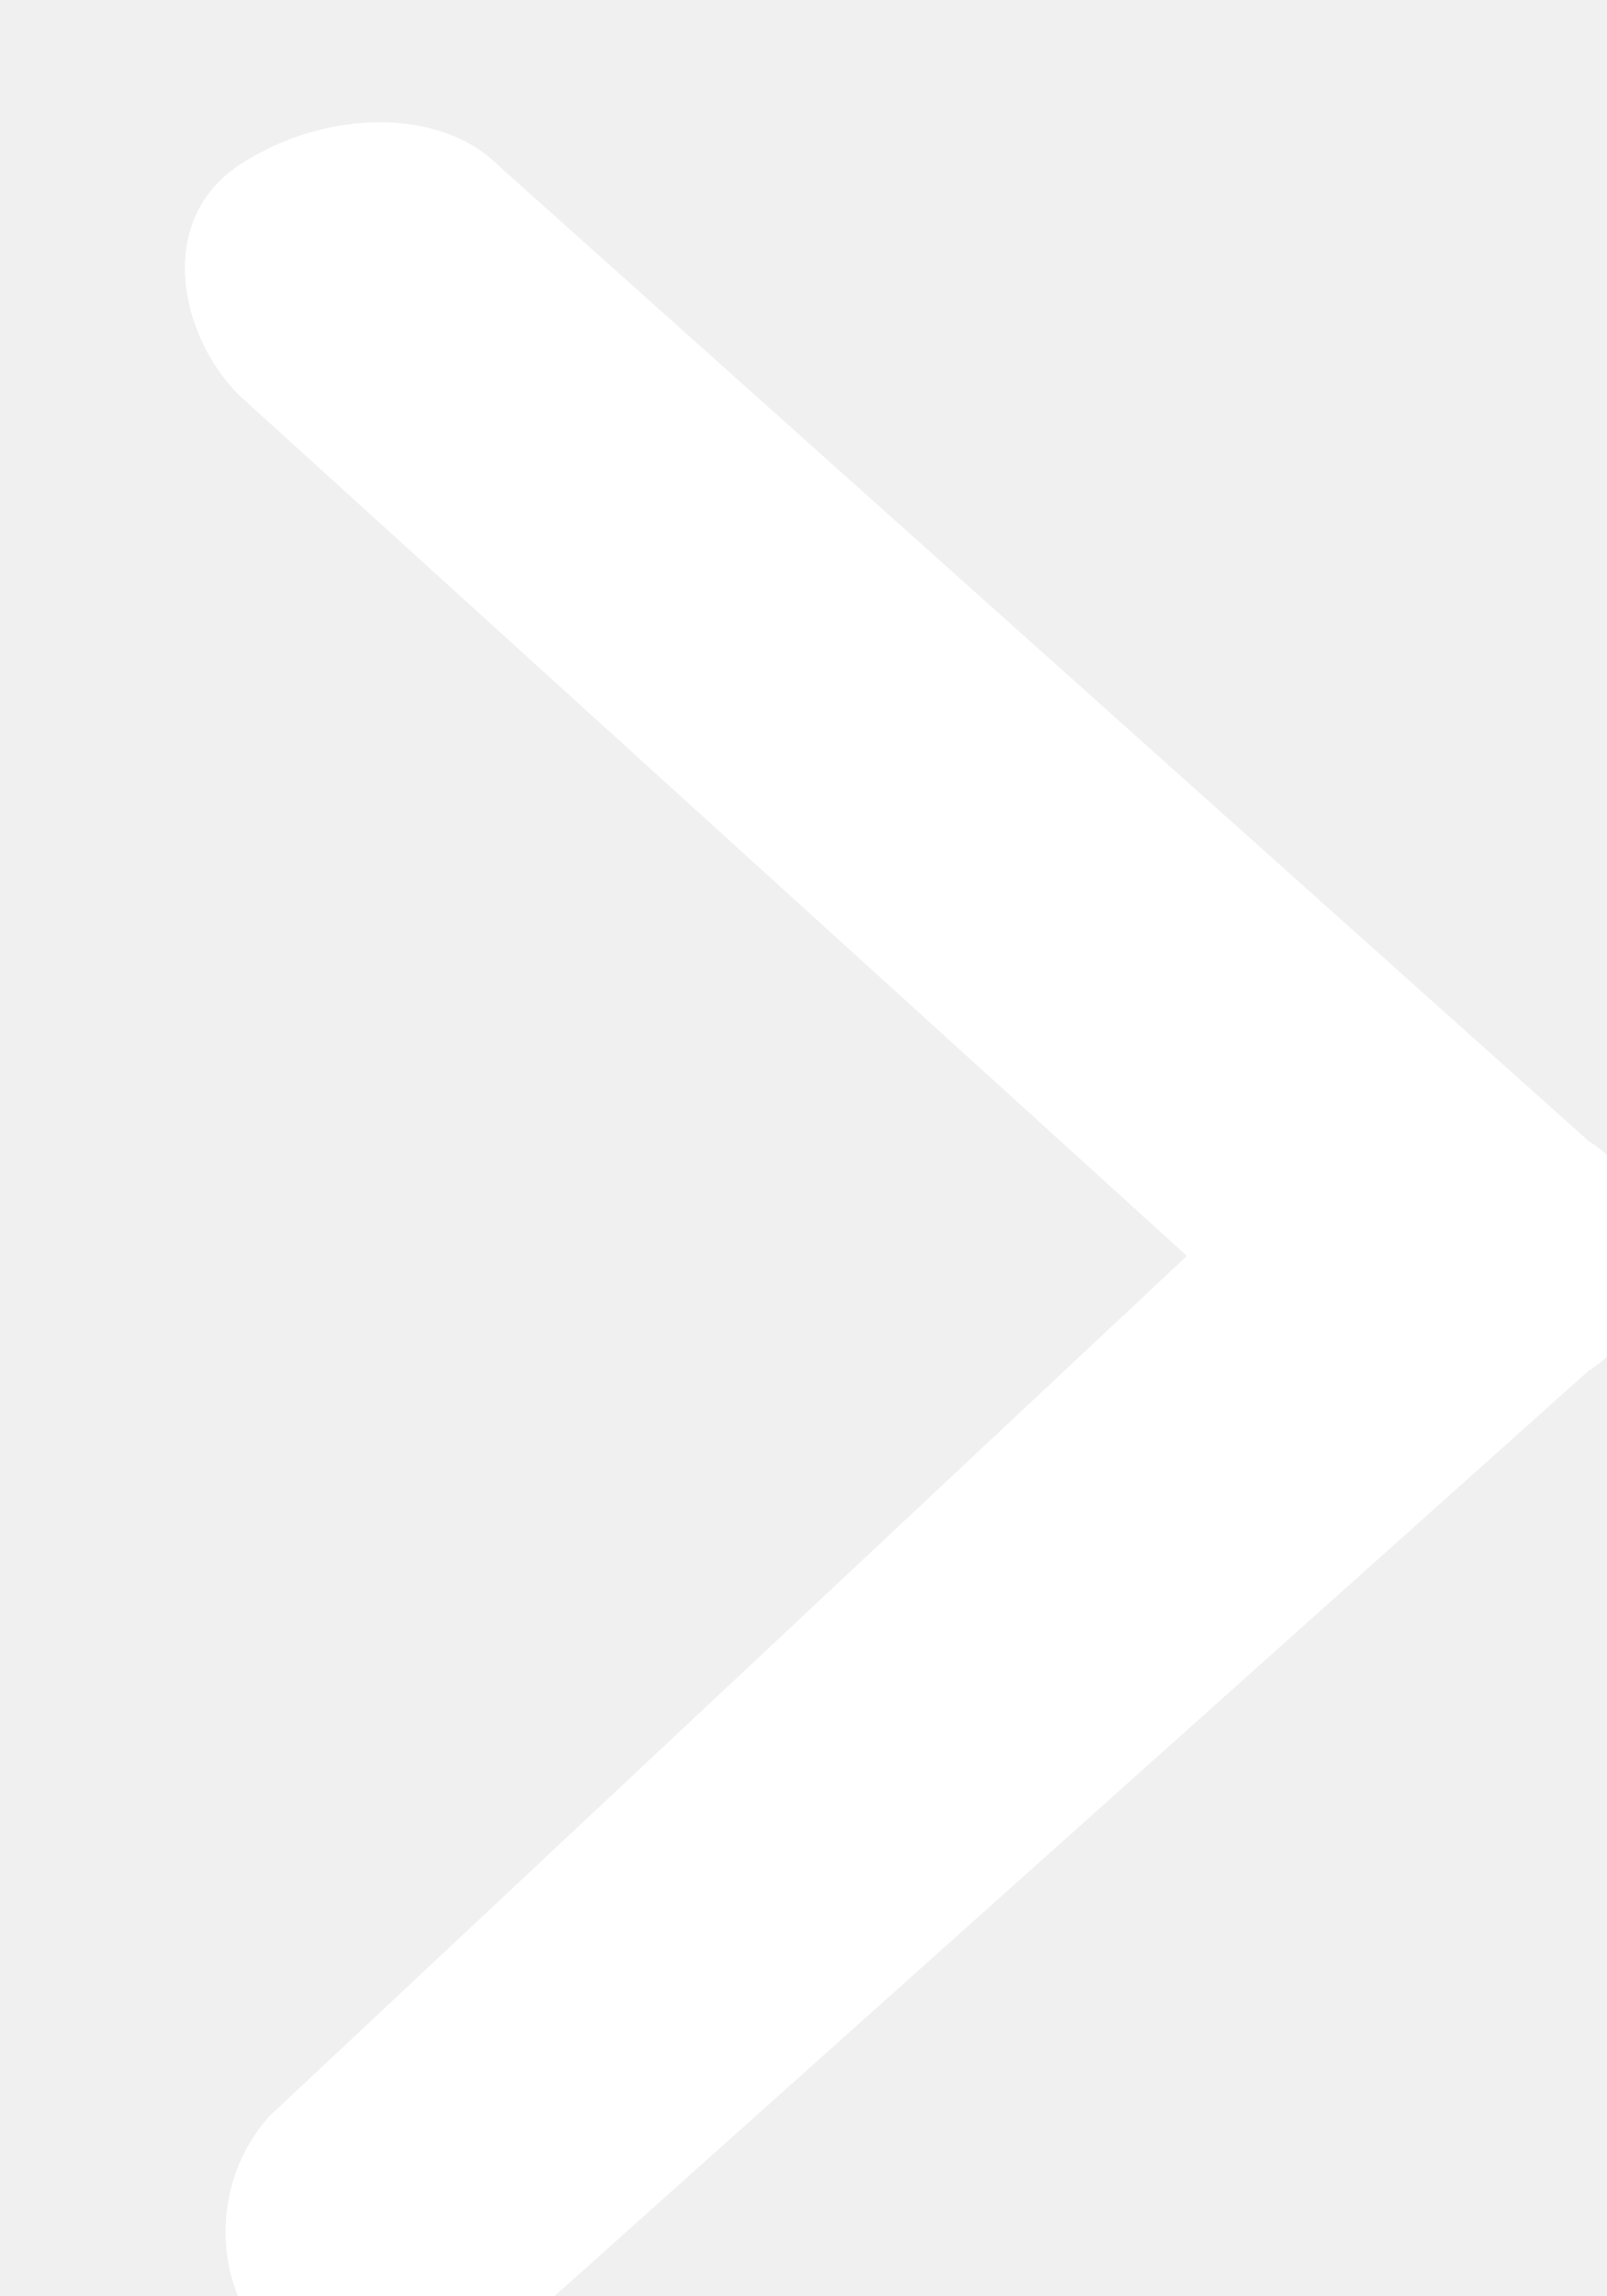
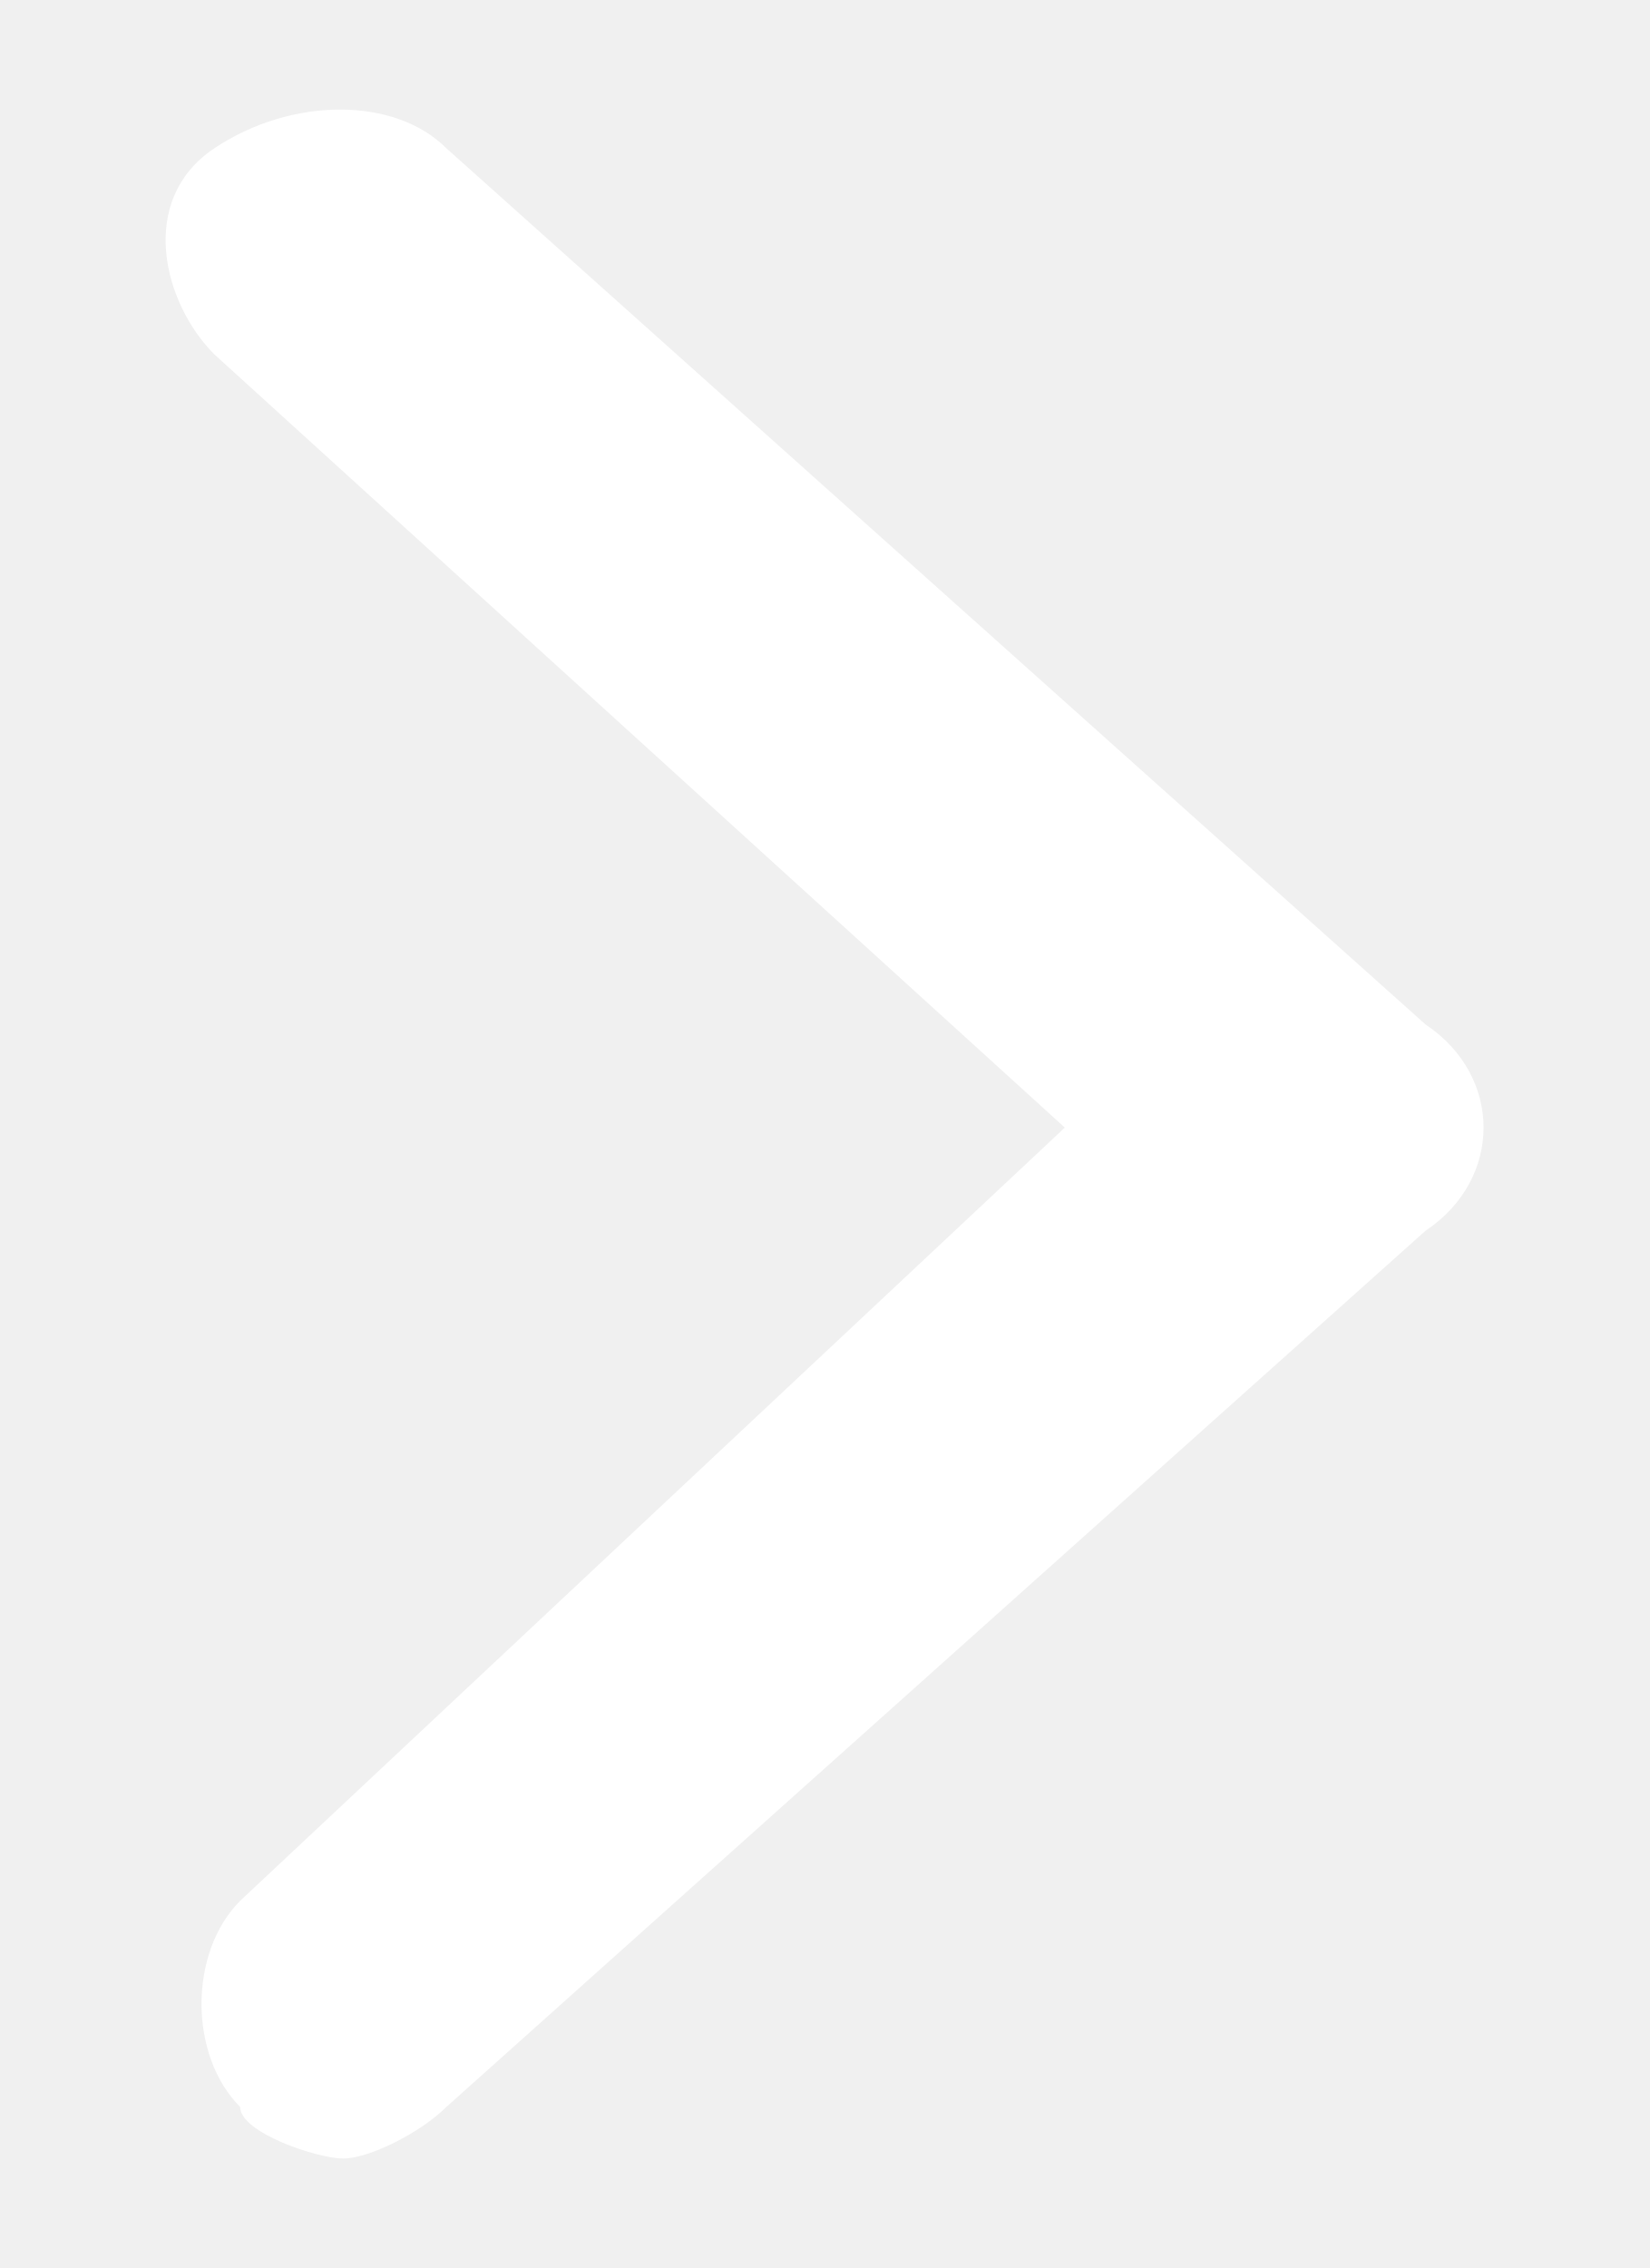
- <svg xmlns="http://www.w3.org/2000/svg" width="7" height="10" fill="none">
-   <path fill="#fff" d="M6.92 4.97 2.17.72c-.25-.25-.75-.25-1.13 0-.37.25-.25.75 0 1l4.13 3.75-4 3.75a.76.76 0 0 0 0 1c0 .12.37.25.5.25.12 0 .37-.13.5-.25l4.75-4.25a.59.59 0 0 0 0-1Z" />
+ <svg xmlns="http://www.w3.org/2000/svg" width="8" height="11" viewBox="0 0 8 11" fill="none">
+   <path d="M6.915 4.969L2.165 0.719C1.915 0.469 1.415 0.469 1.04 0.719C0.665 0.969 0.79 1.469 1.04 1.719L5.165 5.469L1.165 9.219C0.915 9.469 0.915 9.969 1.165 10.219C1.165 10.344 1.54 10.469 1.665 10.469C1.79 10.469 2.04 10.344 2.165 10.219L6.915 5.969C7.29 5.719 7.29 5.219 6.915 4.969Z" fill="white" />
</svg>
